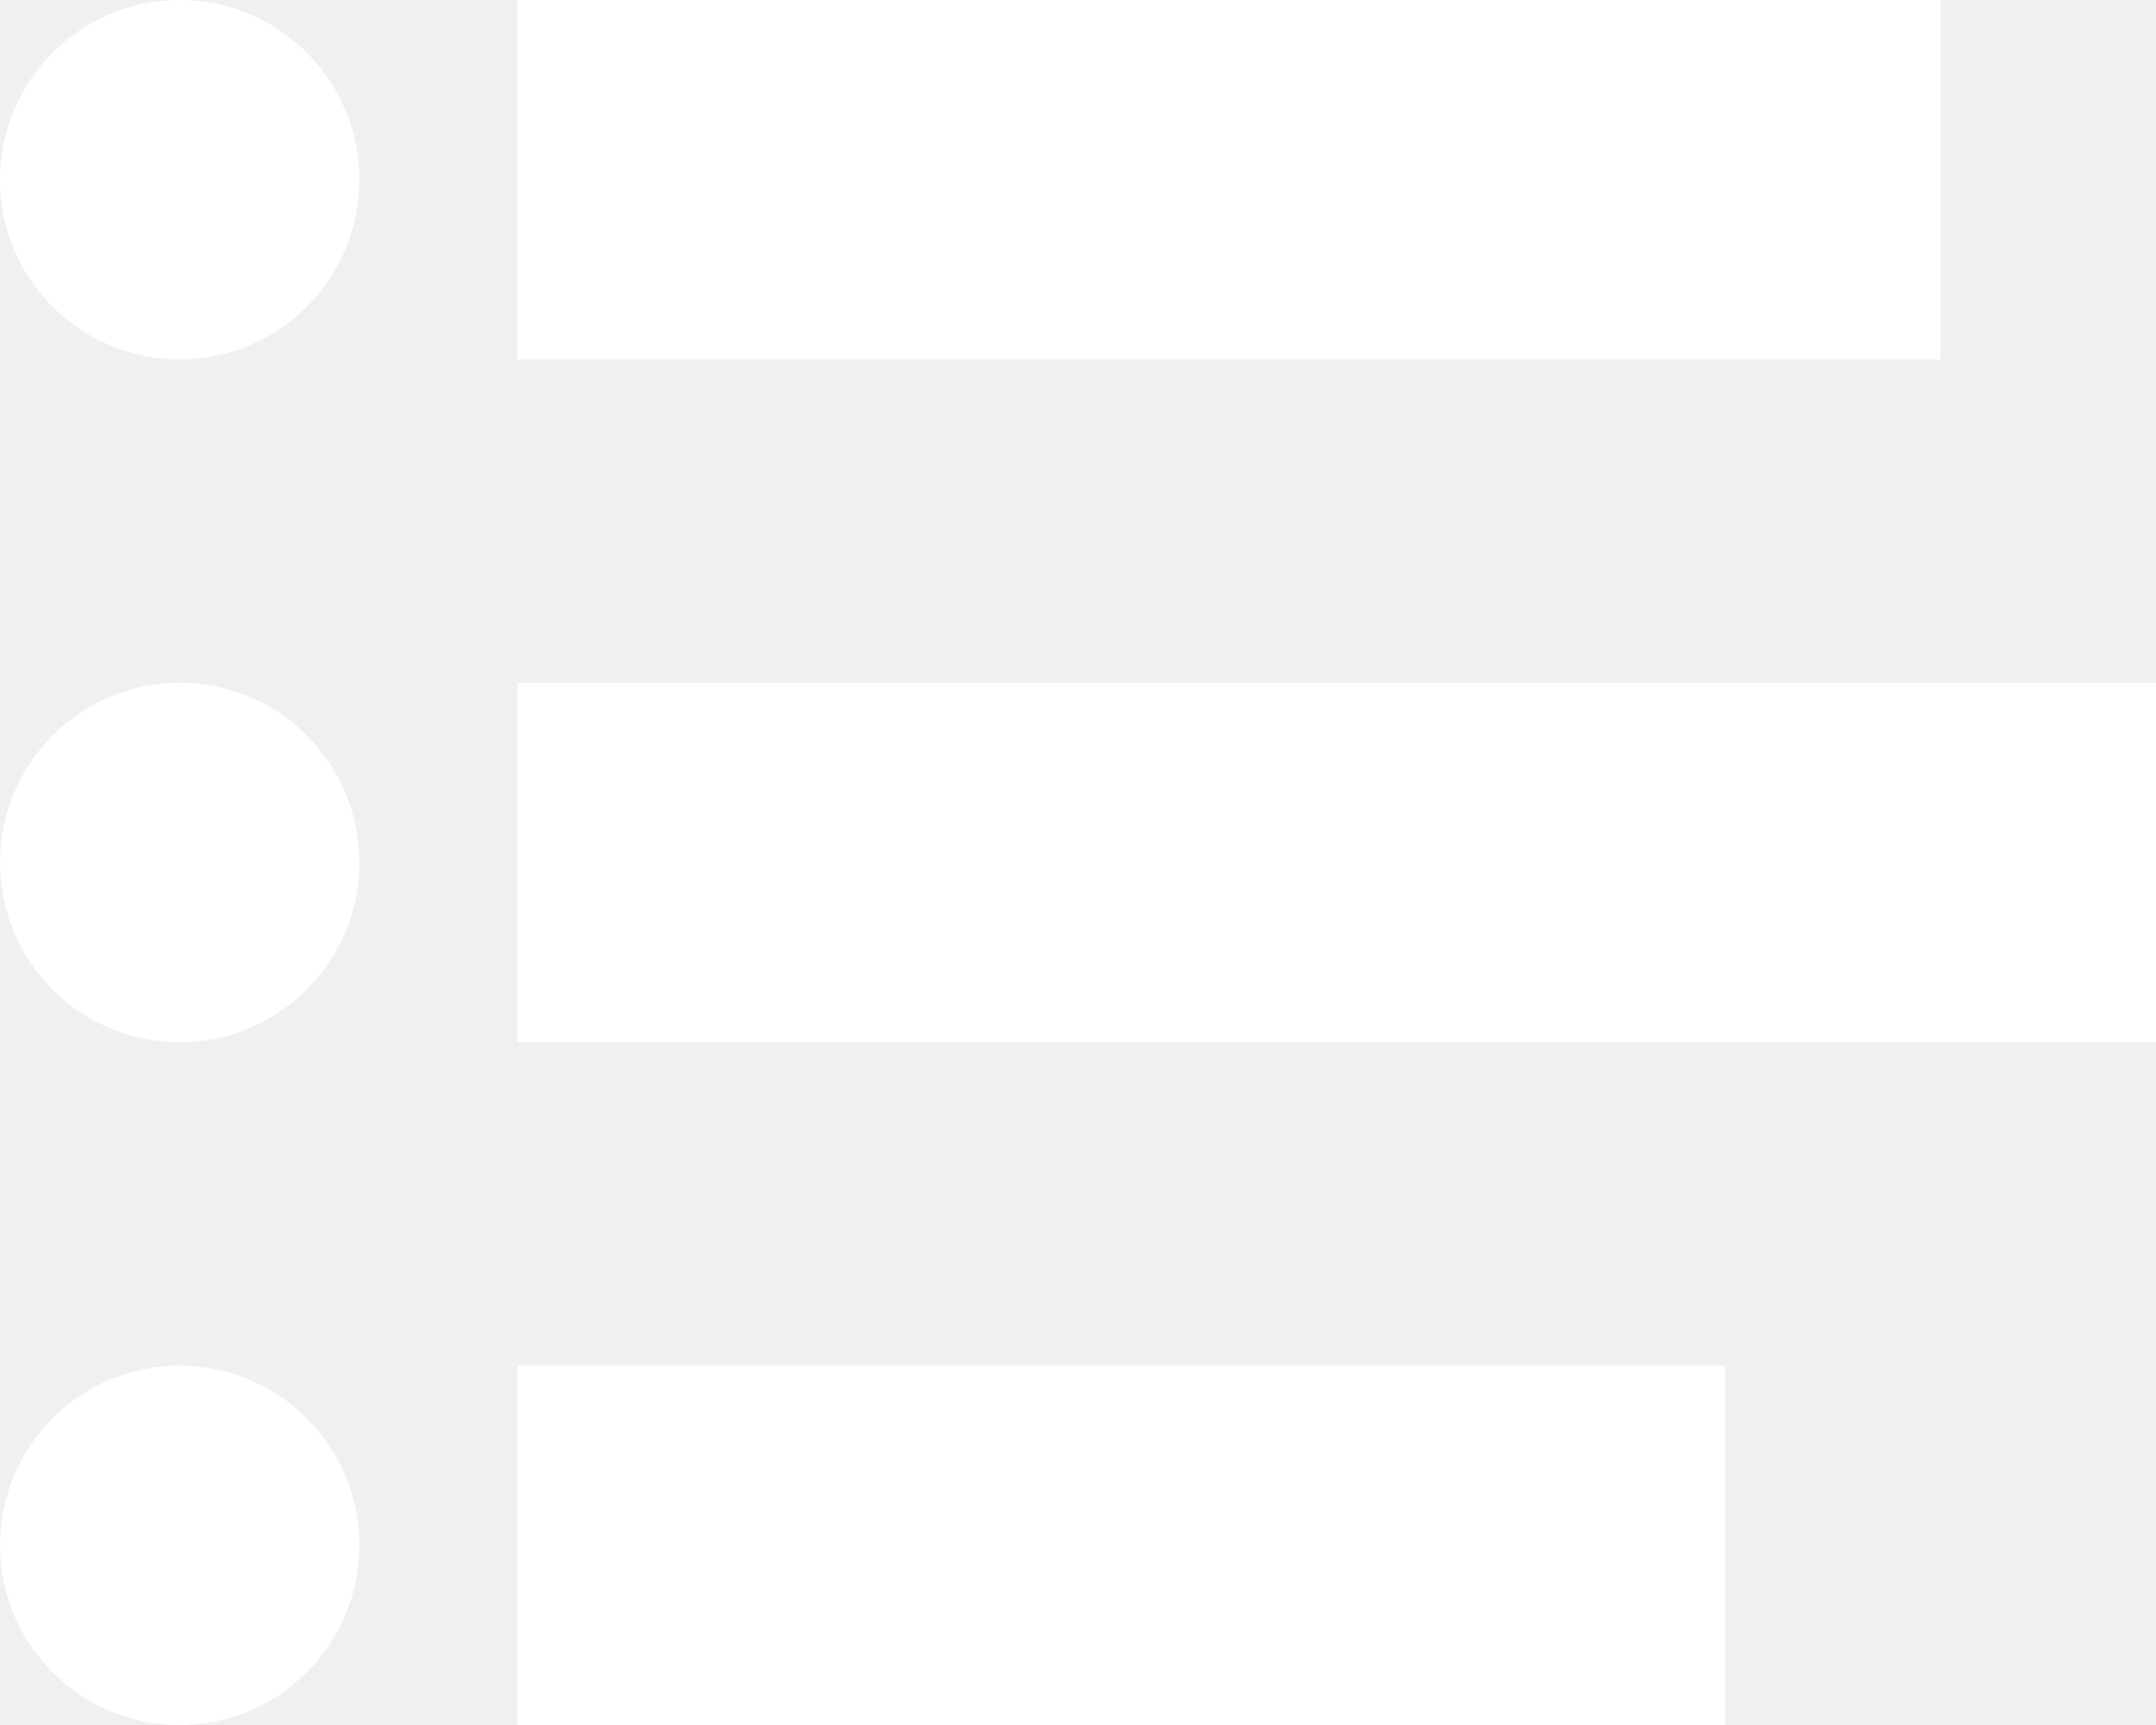
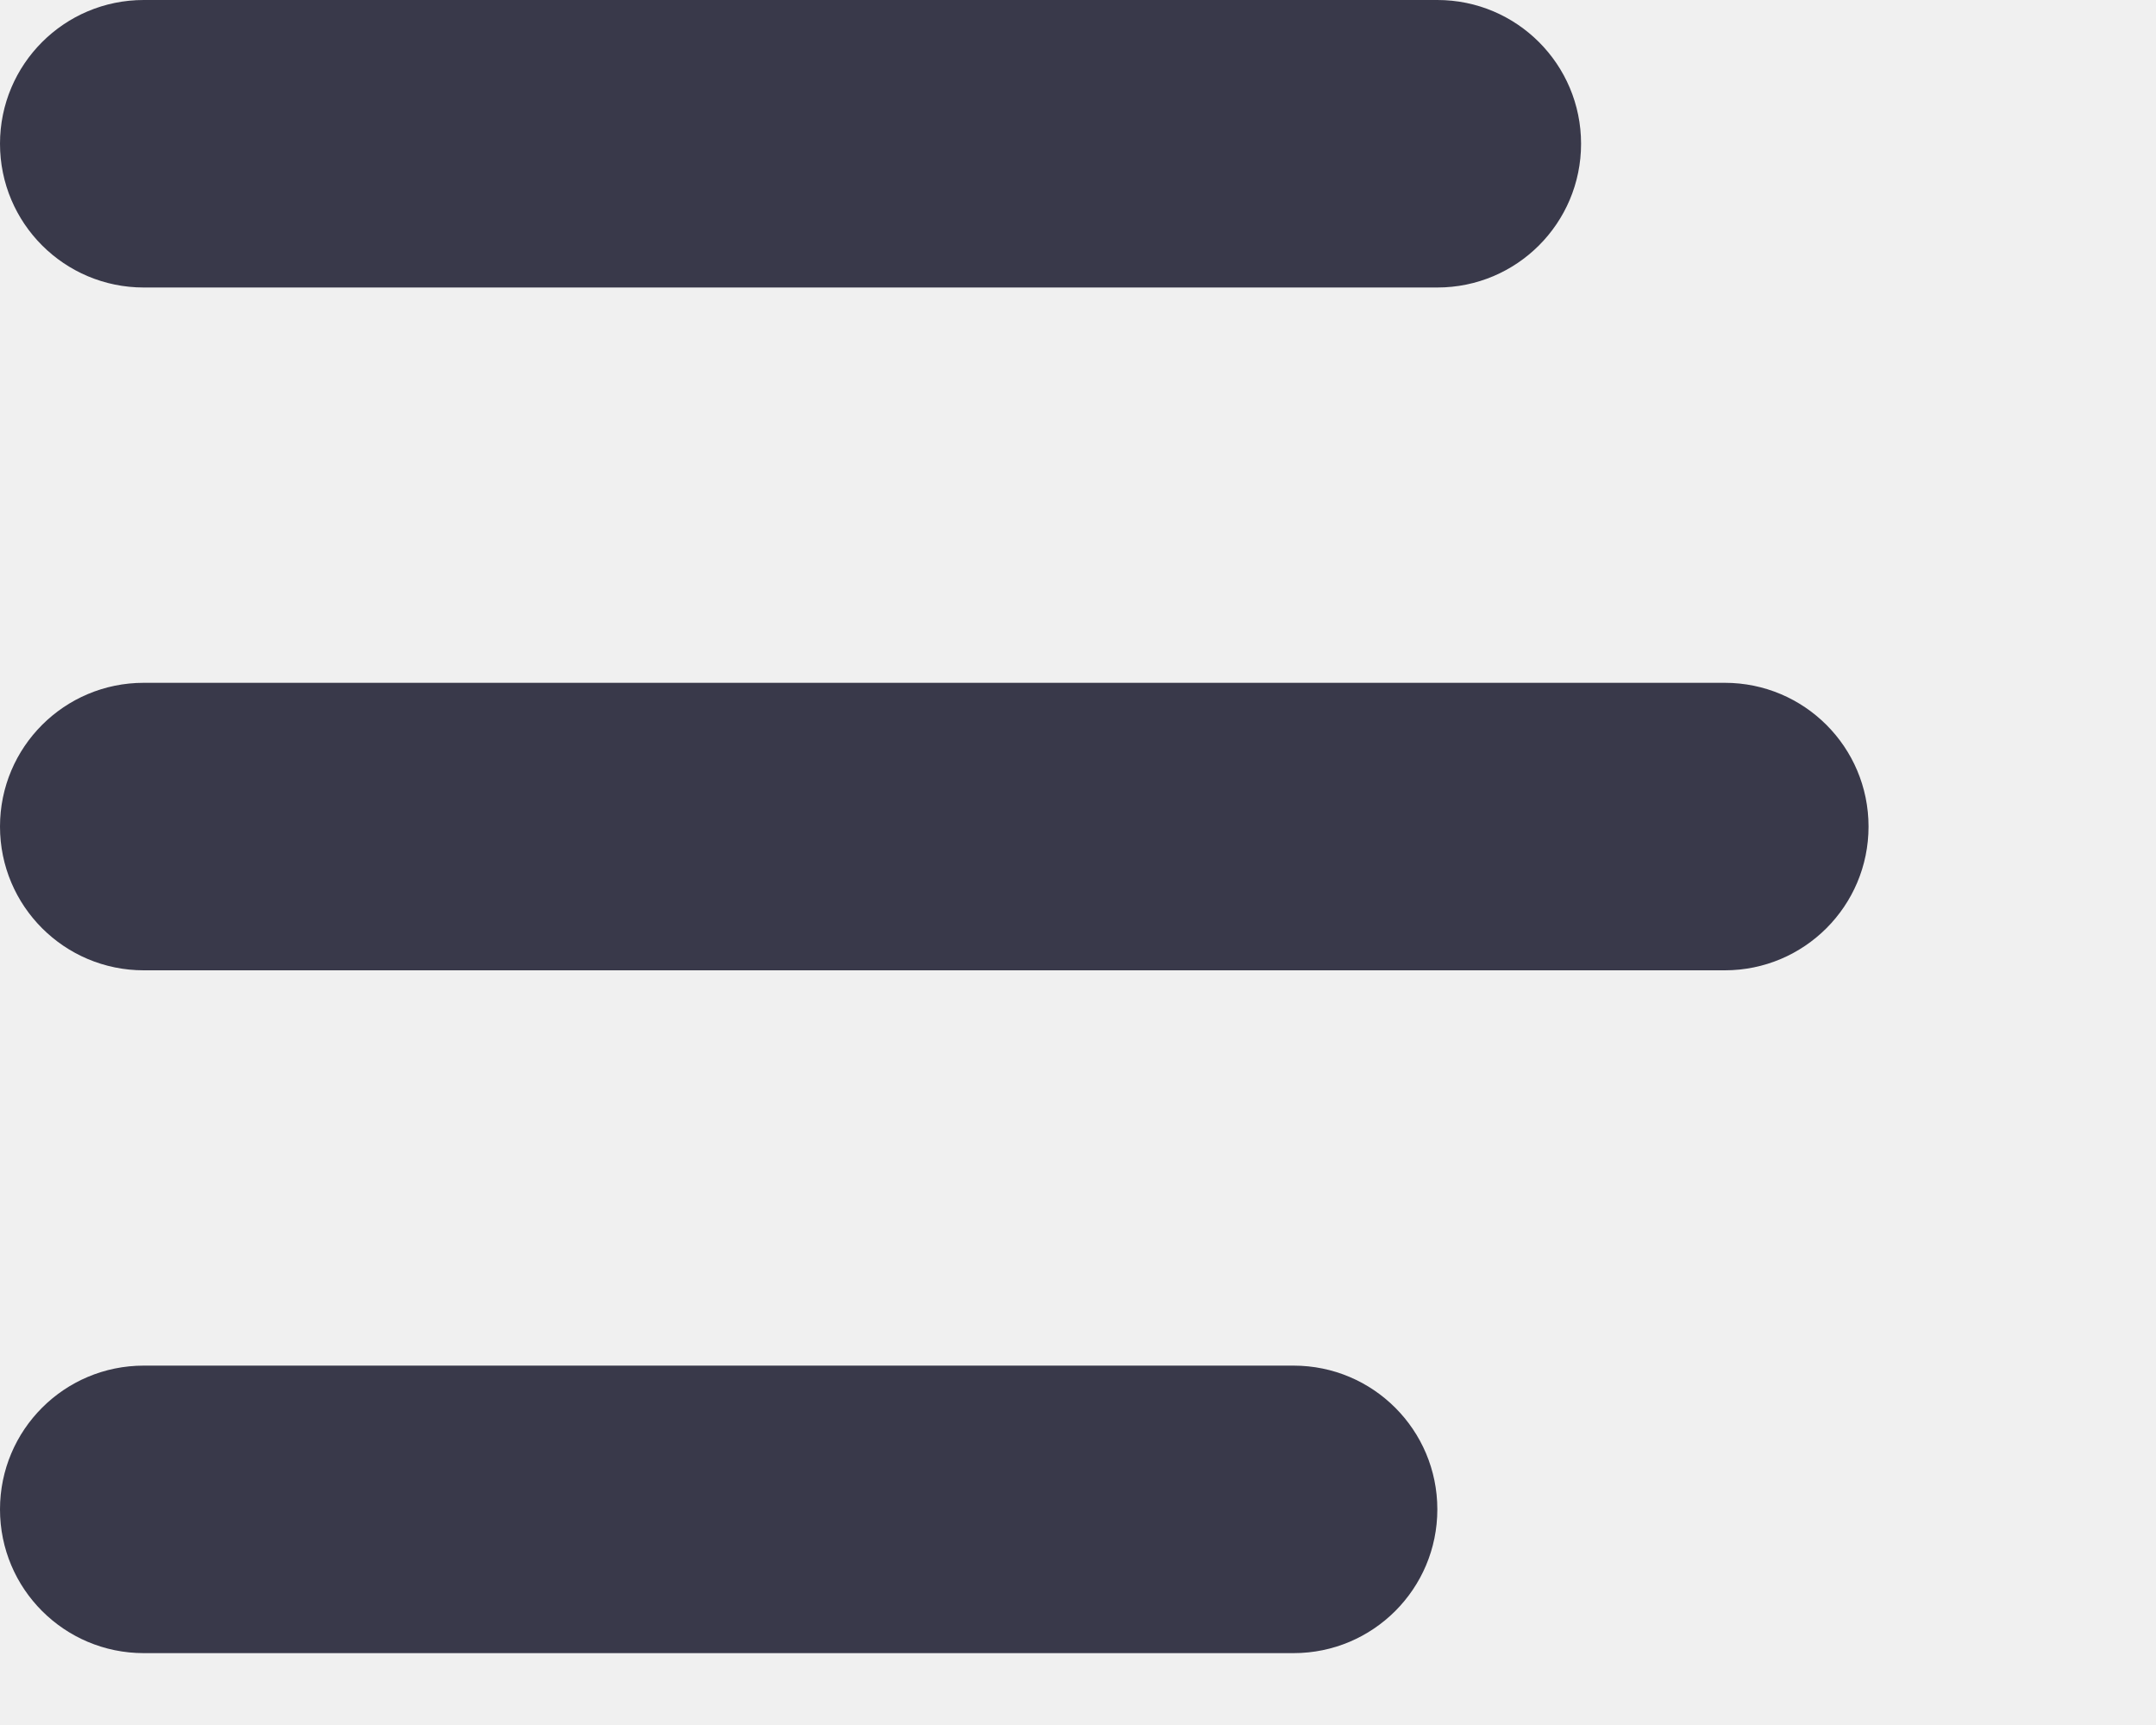
- <svg xmlns="http://www.w3.org/2000/svg" version="1.1" x="0px" y="0px" width="30px" height="24px" viewBox="0 0 30 24" enable-background="new 0 0 30 24" xml:space="preserve">
-   <circle fill="#FFFFFF" cx="2.5" cy="2.5" r="2.5" />
-   <circle fill="#FFFFFF" cx="2.5" cy="12" r="2.5" />
-   <circle fill="#FFFFFF" cx="2.5" cy="21.5" r="2.5" />
-   <rect x="7.2" fill="#FFFFFF" width="19.8" height="5" />
-   <rect x="7.2" y="9.5" fill="#FFFFFF" width="22.8" height="5" />
-   <rect x="7.2" y="19" fill="#FFFFFF" width="16.8" height="5" />
+ <svg xmlns="http://www.w3.org/2000/svg" width="30" height="24" viewBox="0 0 30 24" fill="none">
+   <path d="M20 0H2C0.895 0 0 0.895 0 2C0 3.105 0.895 4 2 4H20C21.105 4 22 3.105 22 2C22 0.895 21.105 0 20 0Z" fill="#39394A" />
+   <path d="M24 9.5H2C0.895 9.5 0 10.395 0 11.5C0 12.605 0.895 13.5 2 13.5H24C25.105 13.5 26 12.605 26 11.5C26 10.395 25.105 9.5 24 9.5Z" fill="#39394A" />
+   <path d="M18 19H2C0.895 19 0 19.895 0 21C0 22.105 0.895 23 2 23H18C19.105 23 20 22.105 20 21C20 19.895 19.105 19 18 19Z" fill="#39394A" />
</svg>
